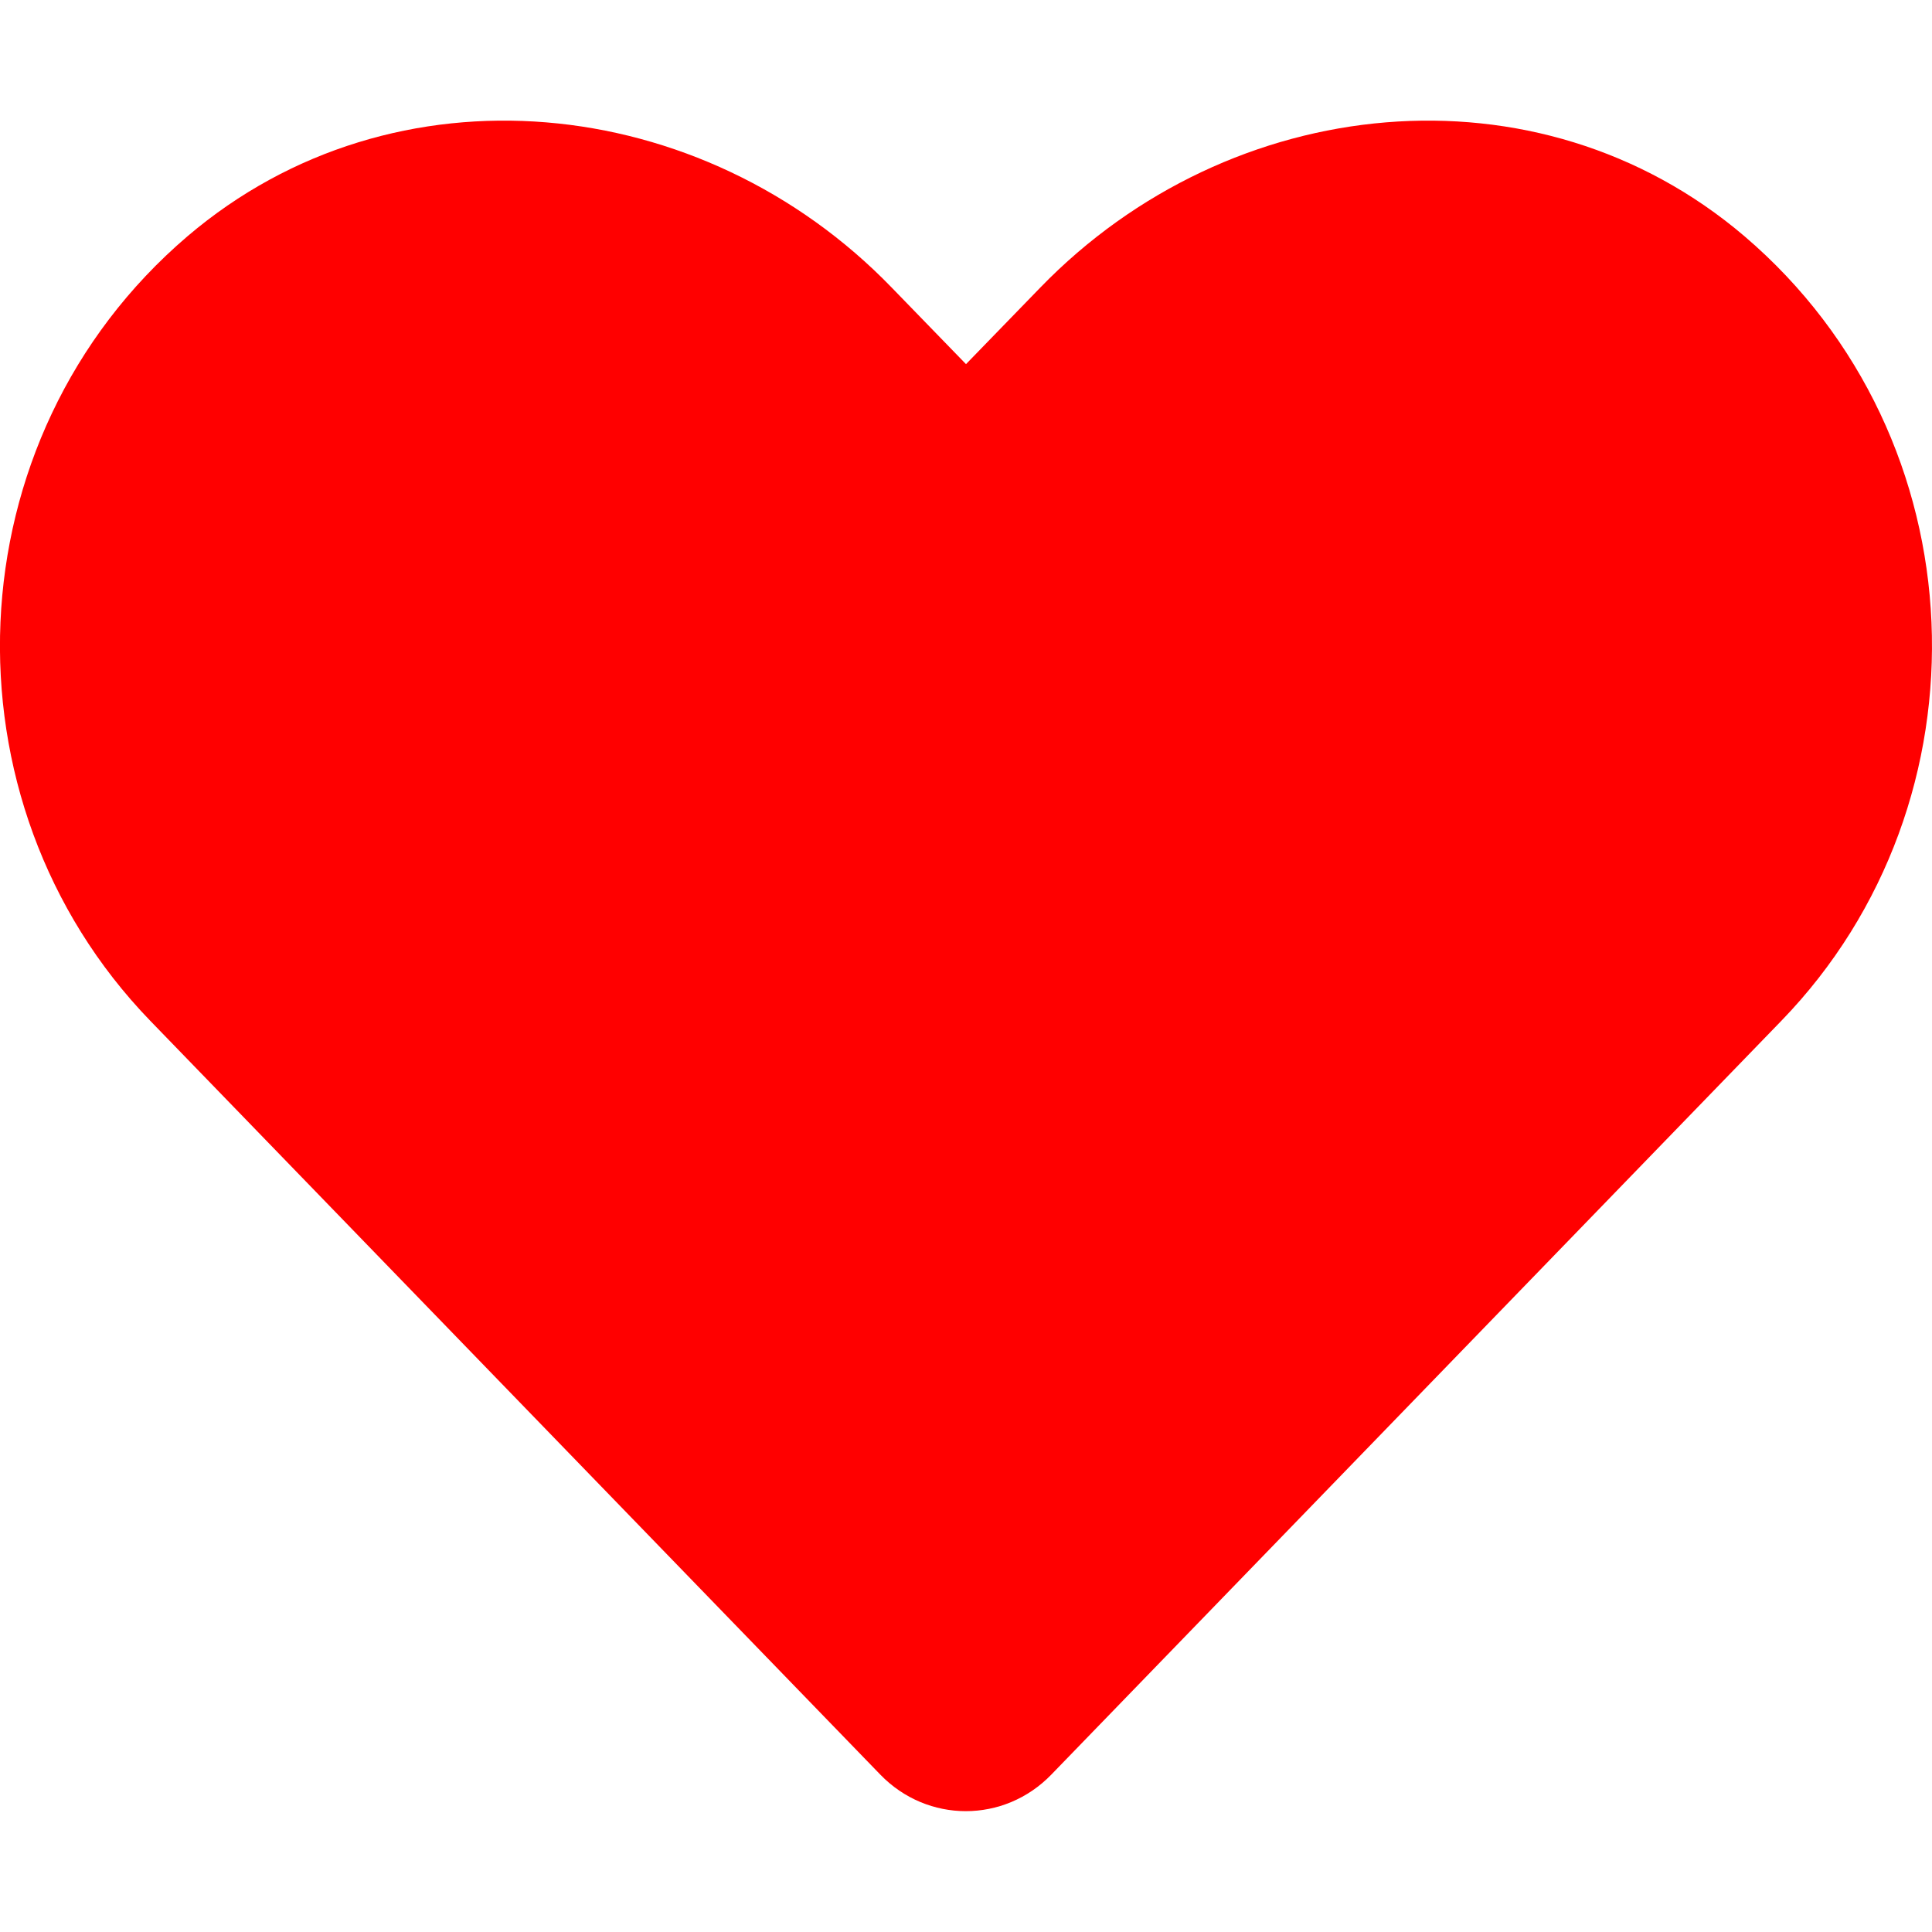
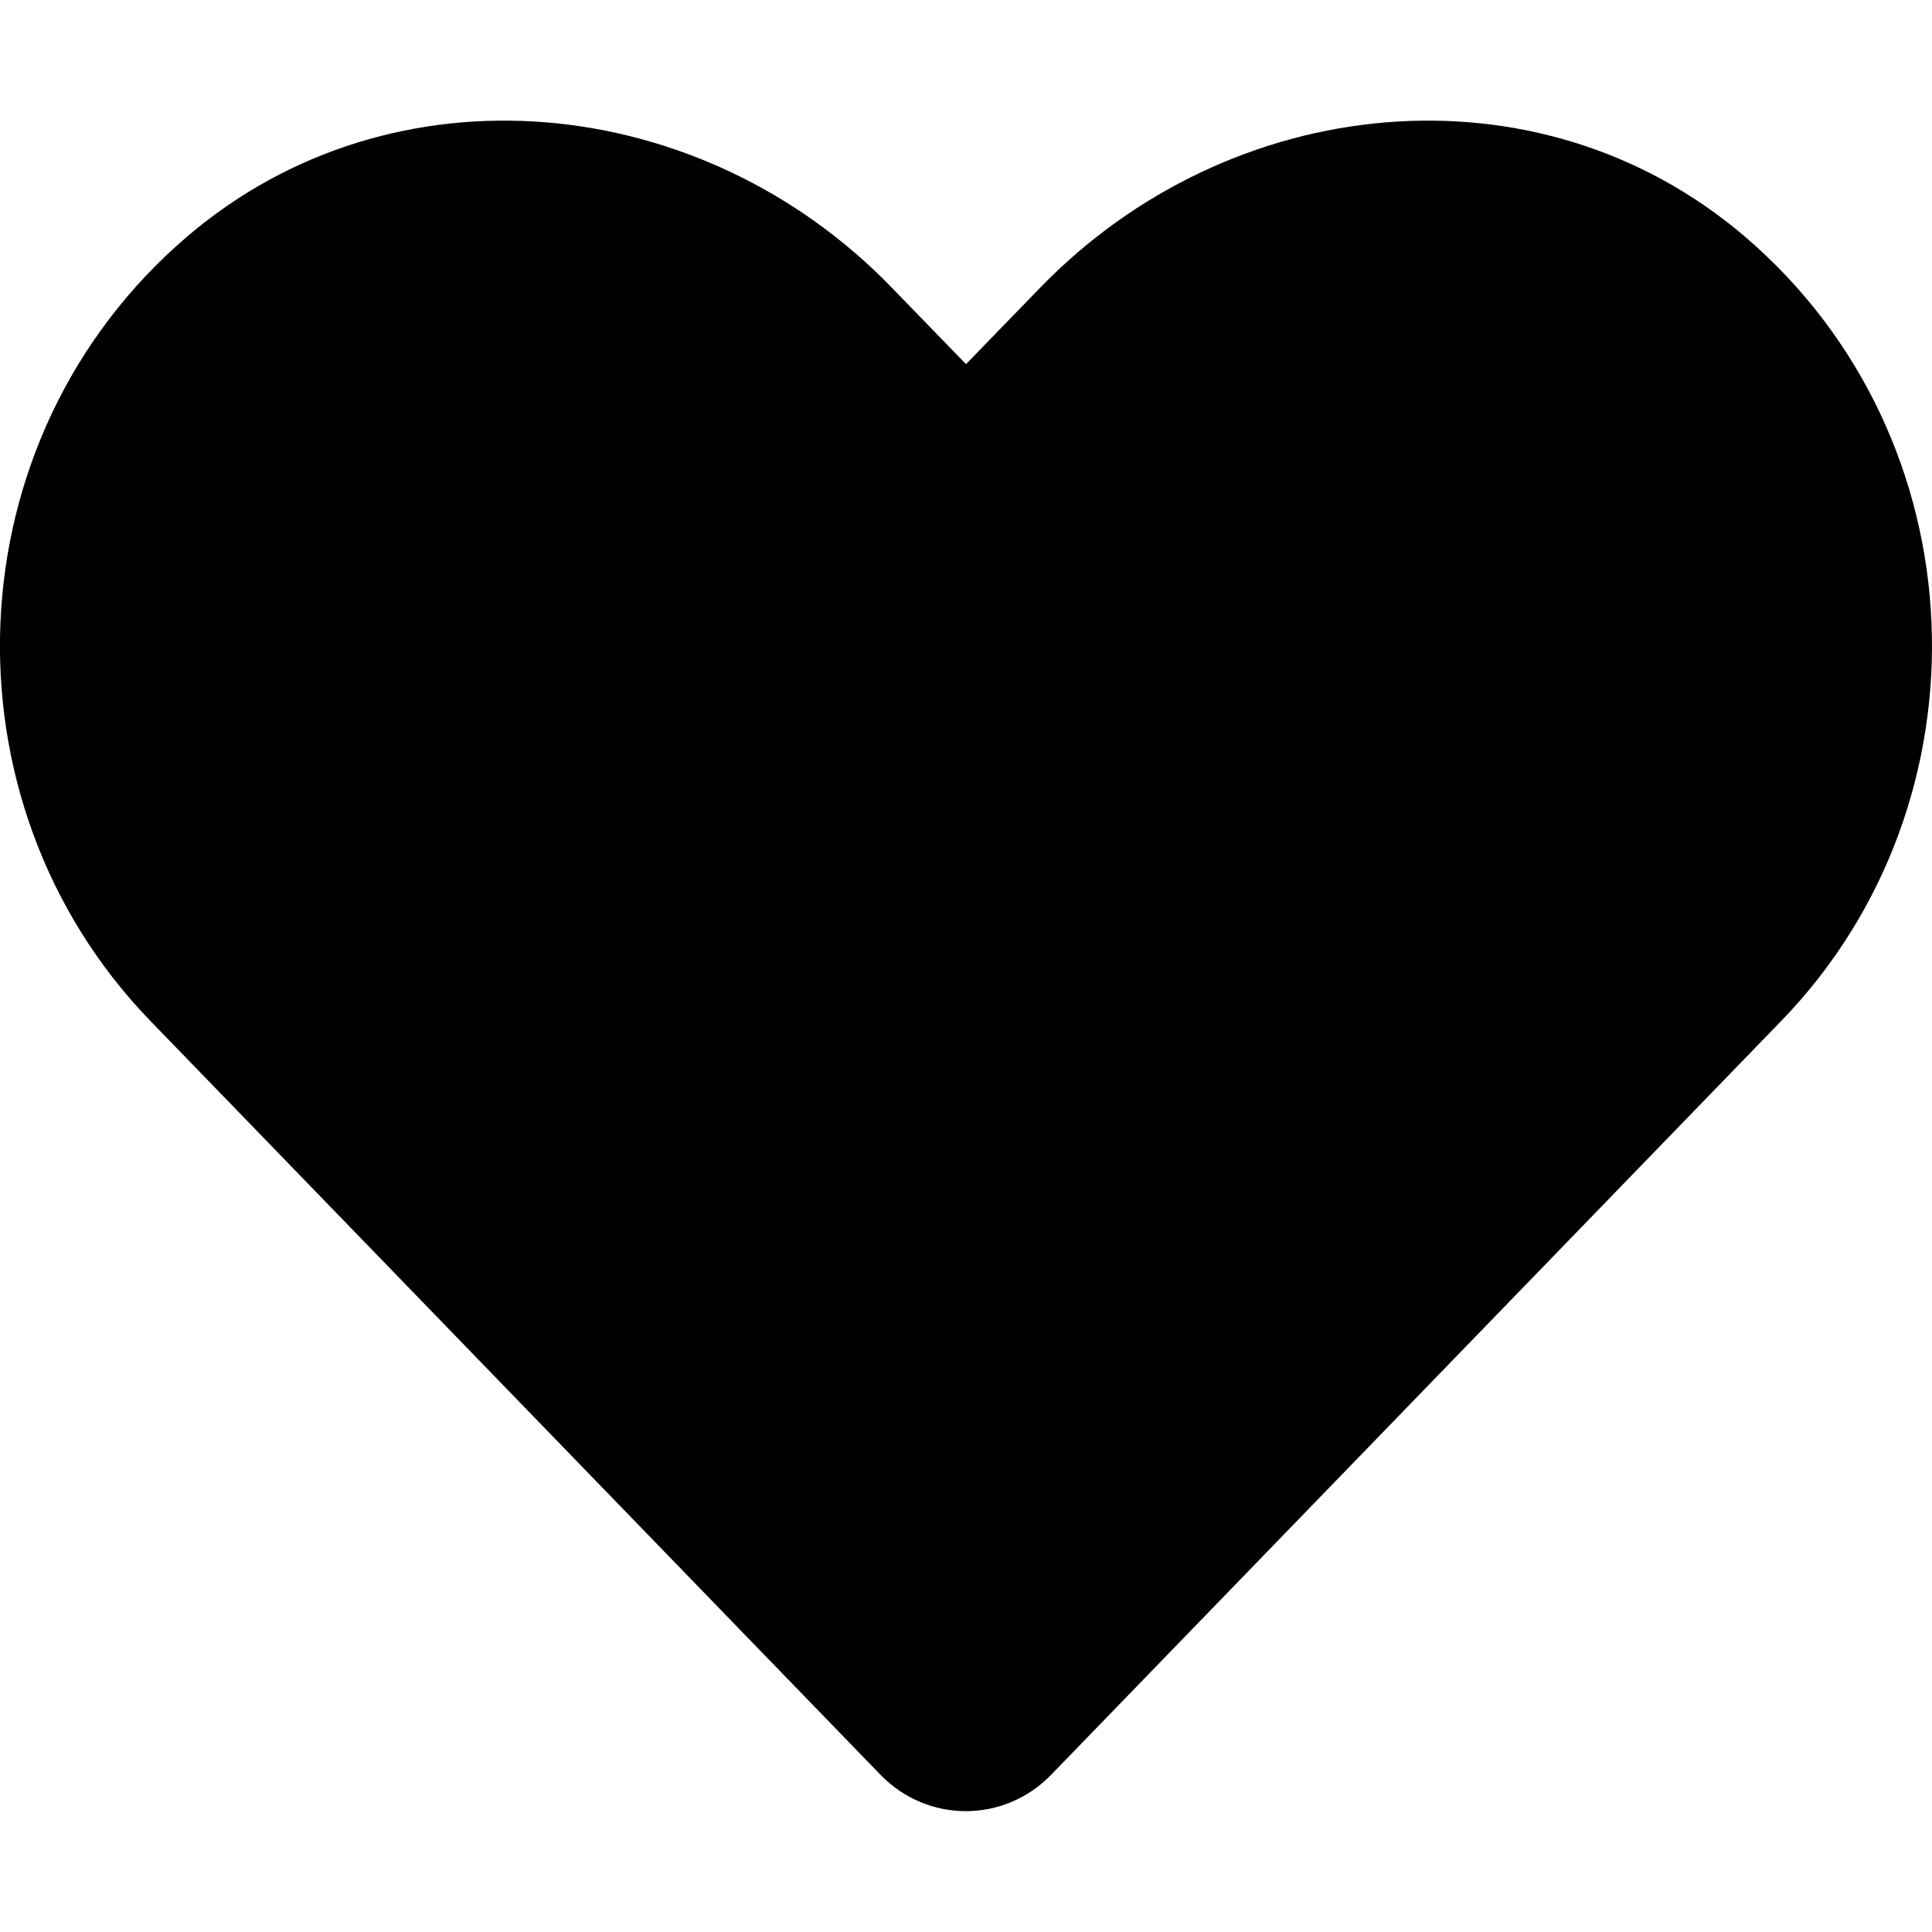
<svg xmlns="http://www.w3.org/2000/svg" viewBox="0 0 512 512">
-   <path fill="#FF0000" d="M462.3 62.6C407.5 15.9 326 24.3 275.7 76.2L256 96.5l-19.7-20.3C186.1 24.3 104.5 15.9 49.7 62.6c-62.8 53.6-66.1 149.8-9.9 207.9l193.5 199.8c12.5 12.9 32.8 12.9 45.3 0l193.5-199.8c56.3-58.1 53-154.3-9.8-207.9z" />
+   <path fill="currentColor" d="M462.3 62.6C407.5 15.9 326 24.3 275.7 76.2L256 96.5l-19.7-20.3C186.1 24.3 104.5 15.9 49.7 62.6c-62.8 53.6-66.1 149.8-9.9 207.9l193.5 199.8c12.5 12.9 32.8 12.9 45.3 0l193.5-199.8c56.3-58.1 53-154.3-9.8-207.9z" />
</svg>
